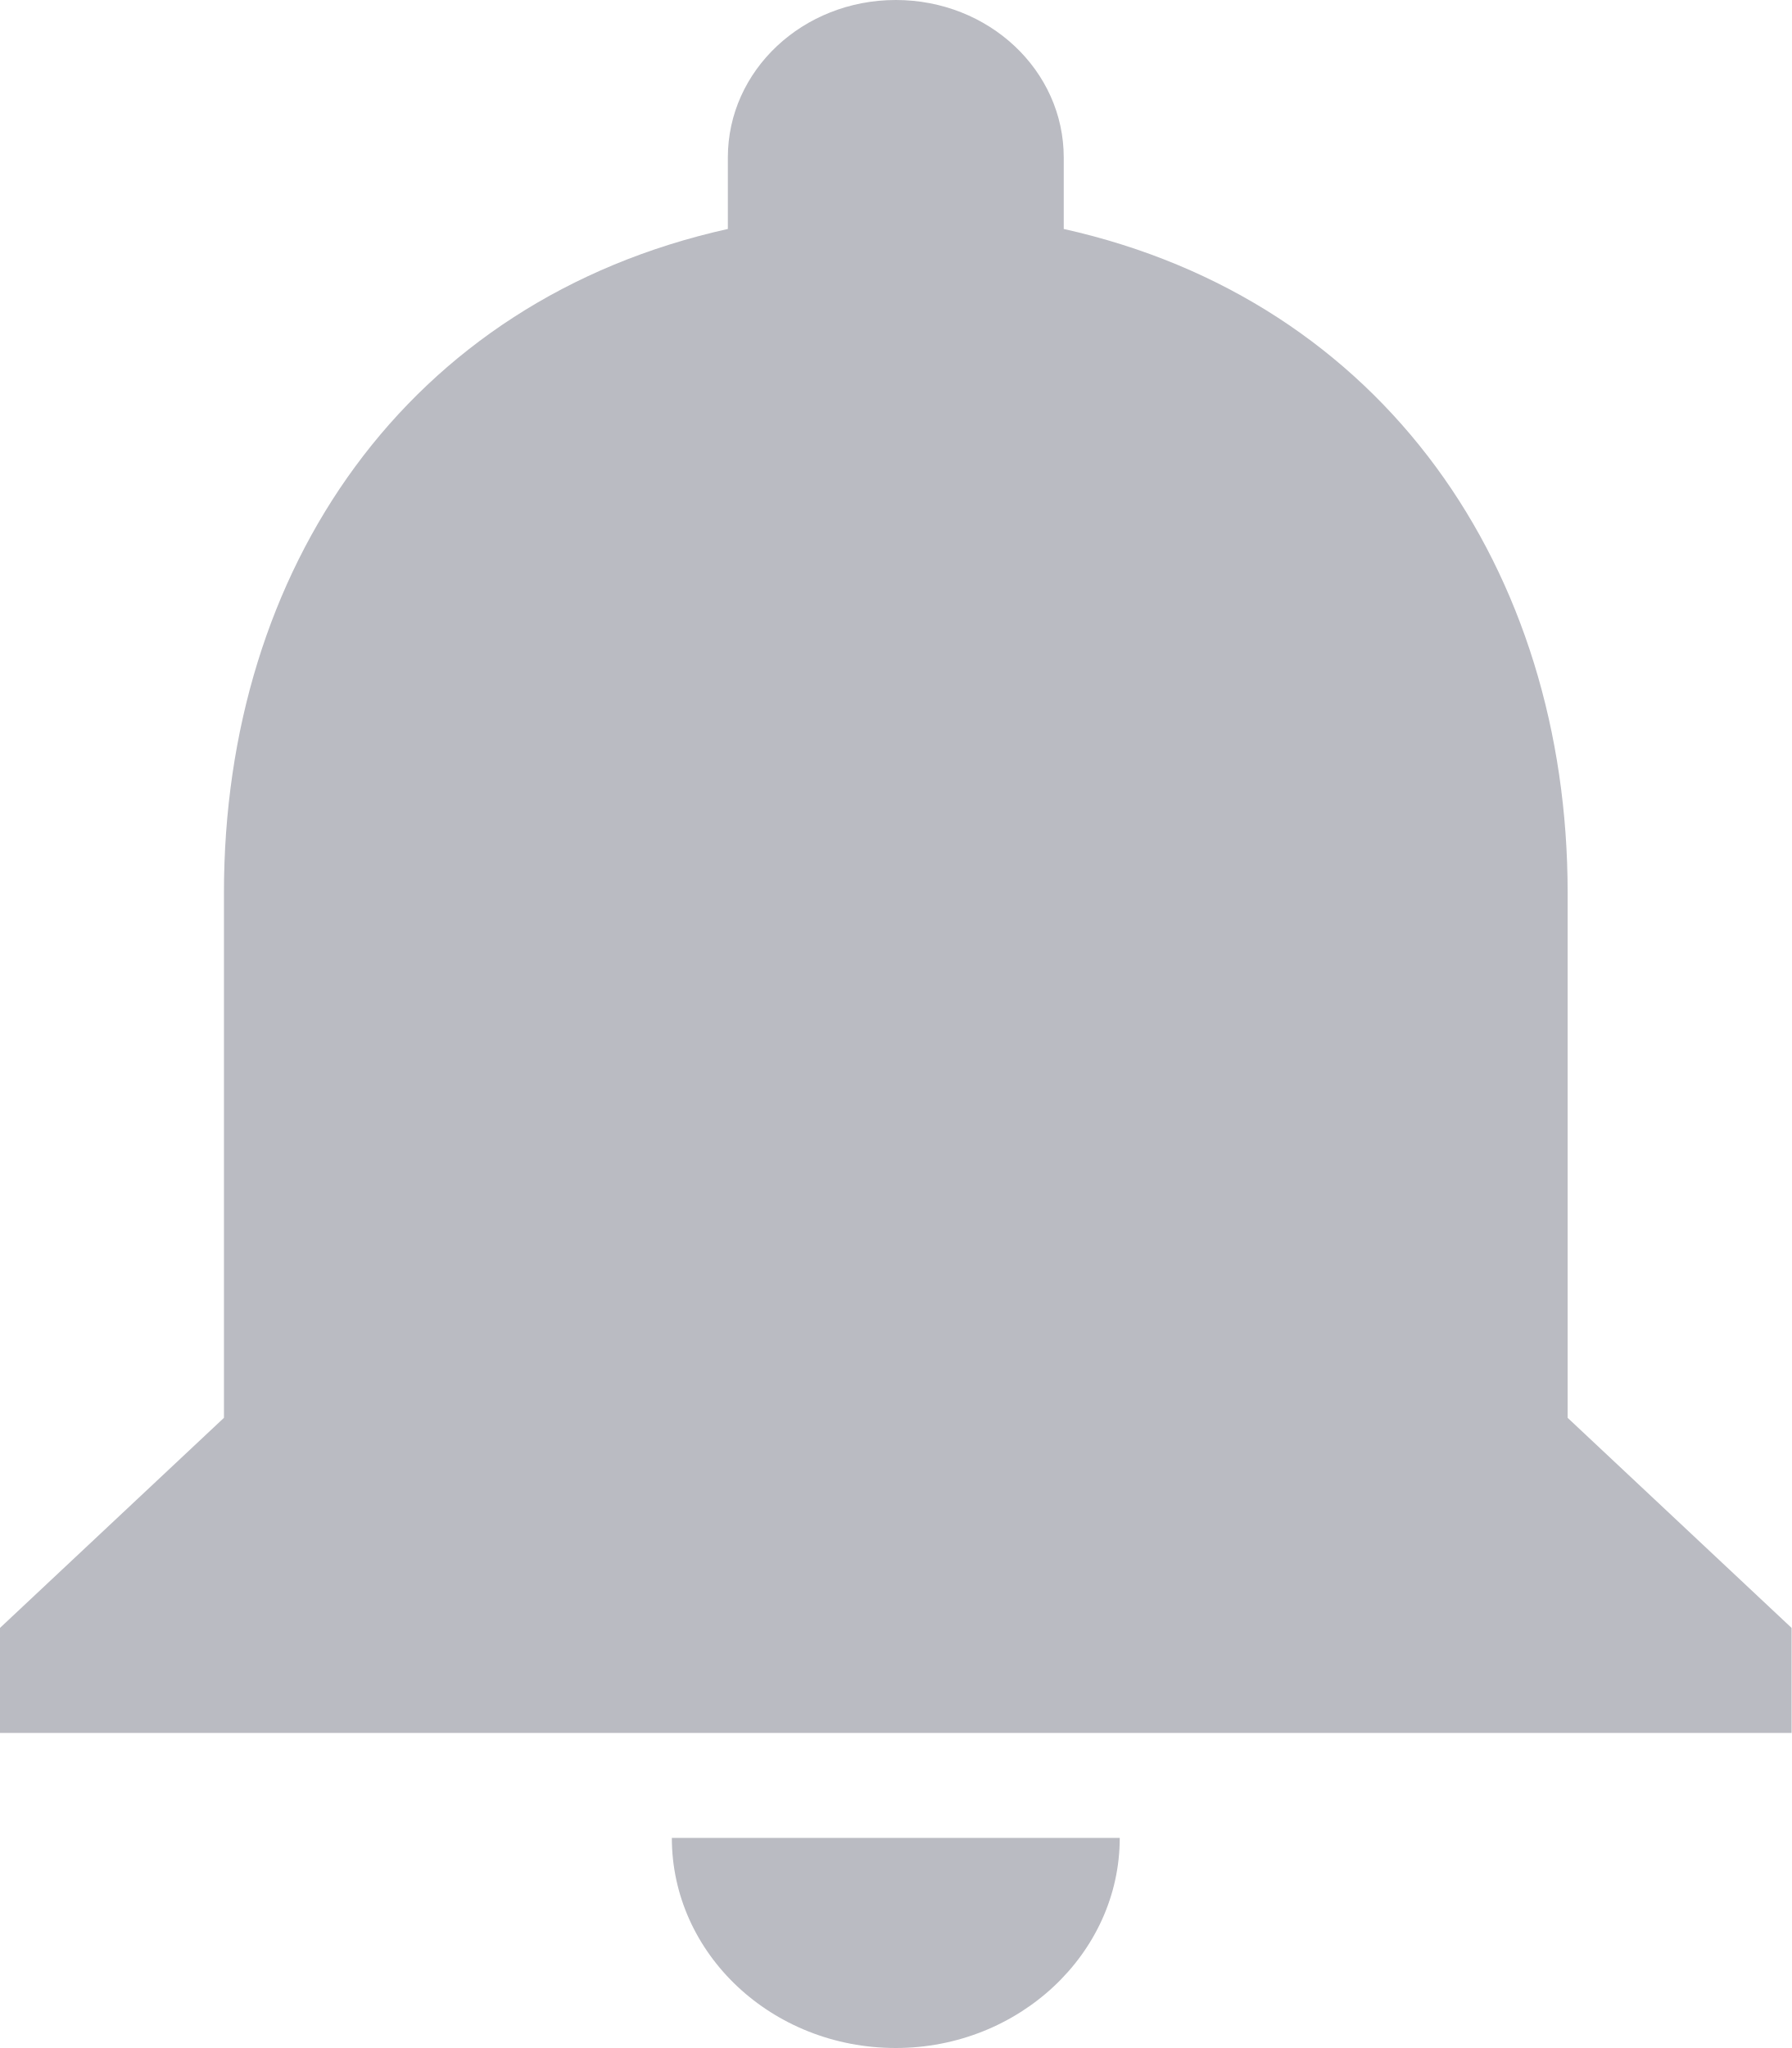
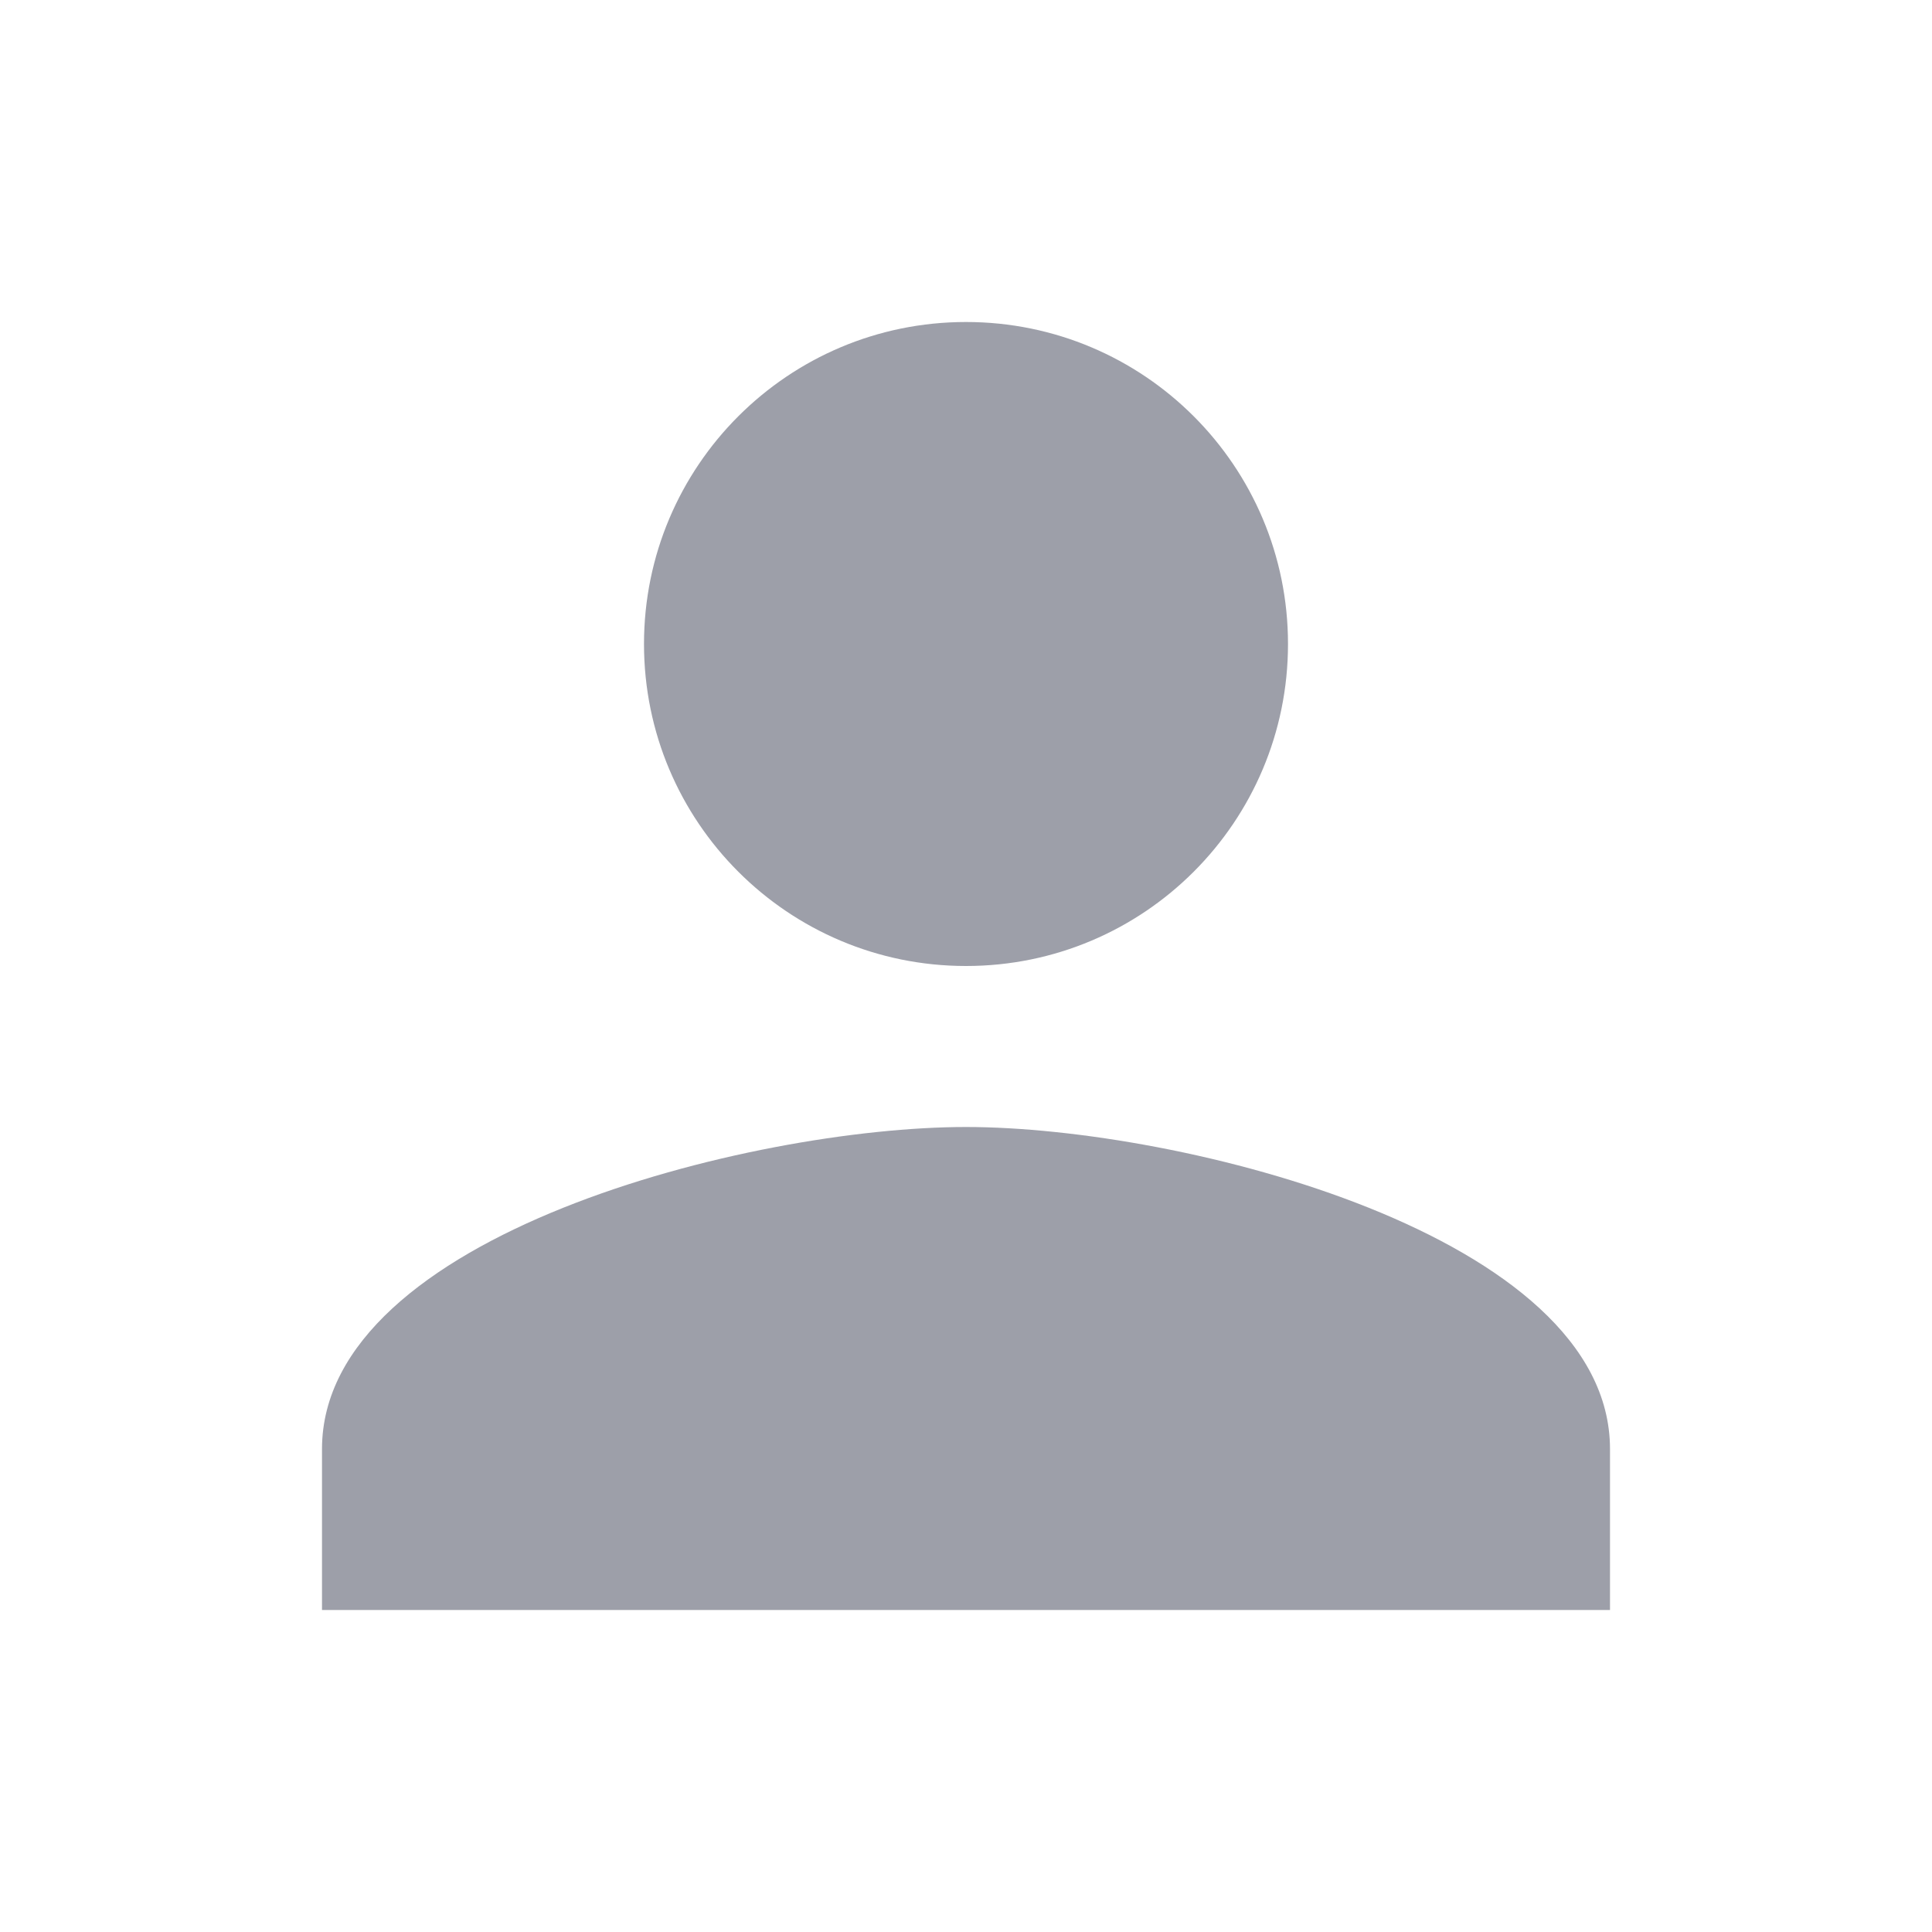
- <svg xmlns="http://www.w3.org/2000/svg" width="35" height="40" viewBox="0 0 35 40" fill="none">
-   <path d="M17.5 40C19.906 40 21.875 38.154 21.875 35.897H13.125C13.125 38.154 15.072 40 17.5 40ZM30.625 27.692V17.436C30.625 11.139 27.038 5.867 20.781 4.472V3.077C20.781 1.374 19.316 0 17.5 0C15.684 0 14.219 1.374 14.219 3.077V4.472C7.941 5.867 4.375 11.118 4.375 17.436V27.692L0 31.795V33.846H35V31.795L30.625 27.692Z" fill="#9D9FA9" fill-opacity="0.7" />
+ <svg xmlns="http://www.w3.org/2000/svg" width="24" height="24" viewBox="0 0 24 24" fill="none">
+   <path d="M12 12C14.21 12 16 10.21 16 8C16 5.79 14.21 4 12 4C9.79 4 8 5.79 8 8C8 10.21 9.79 12 12 12ZM12 14C9.33 14 4 15.34 4 18V20H20V18C20 15.34 14.67 14 12 14Z" fill="#9D9FA9" />
</svg>
